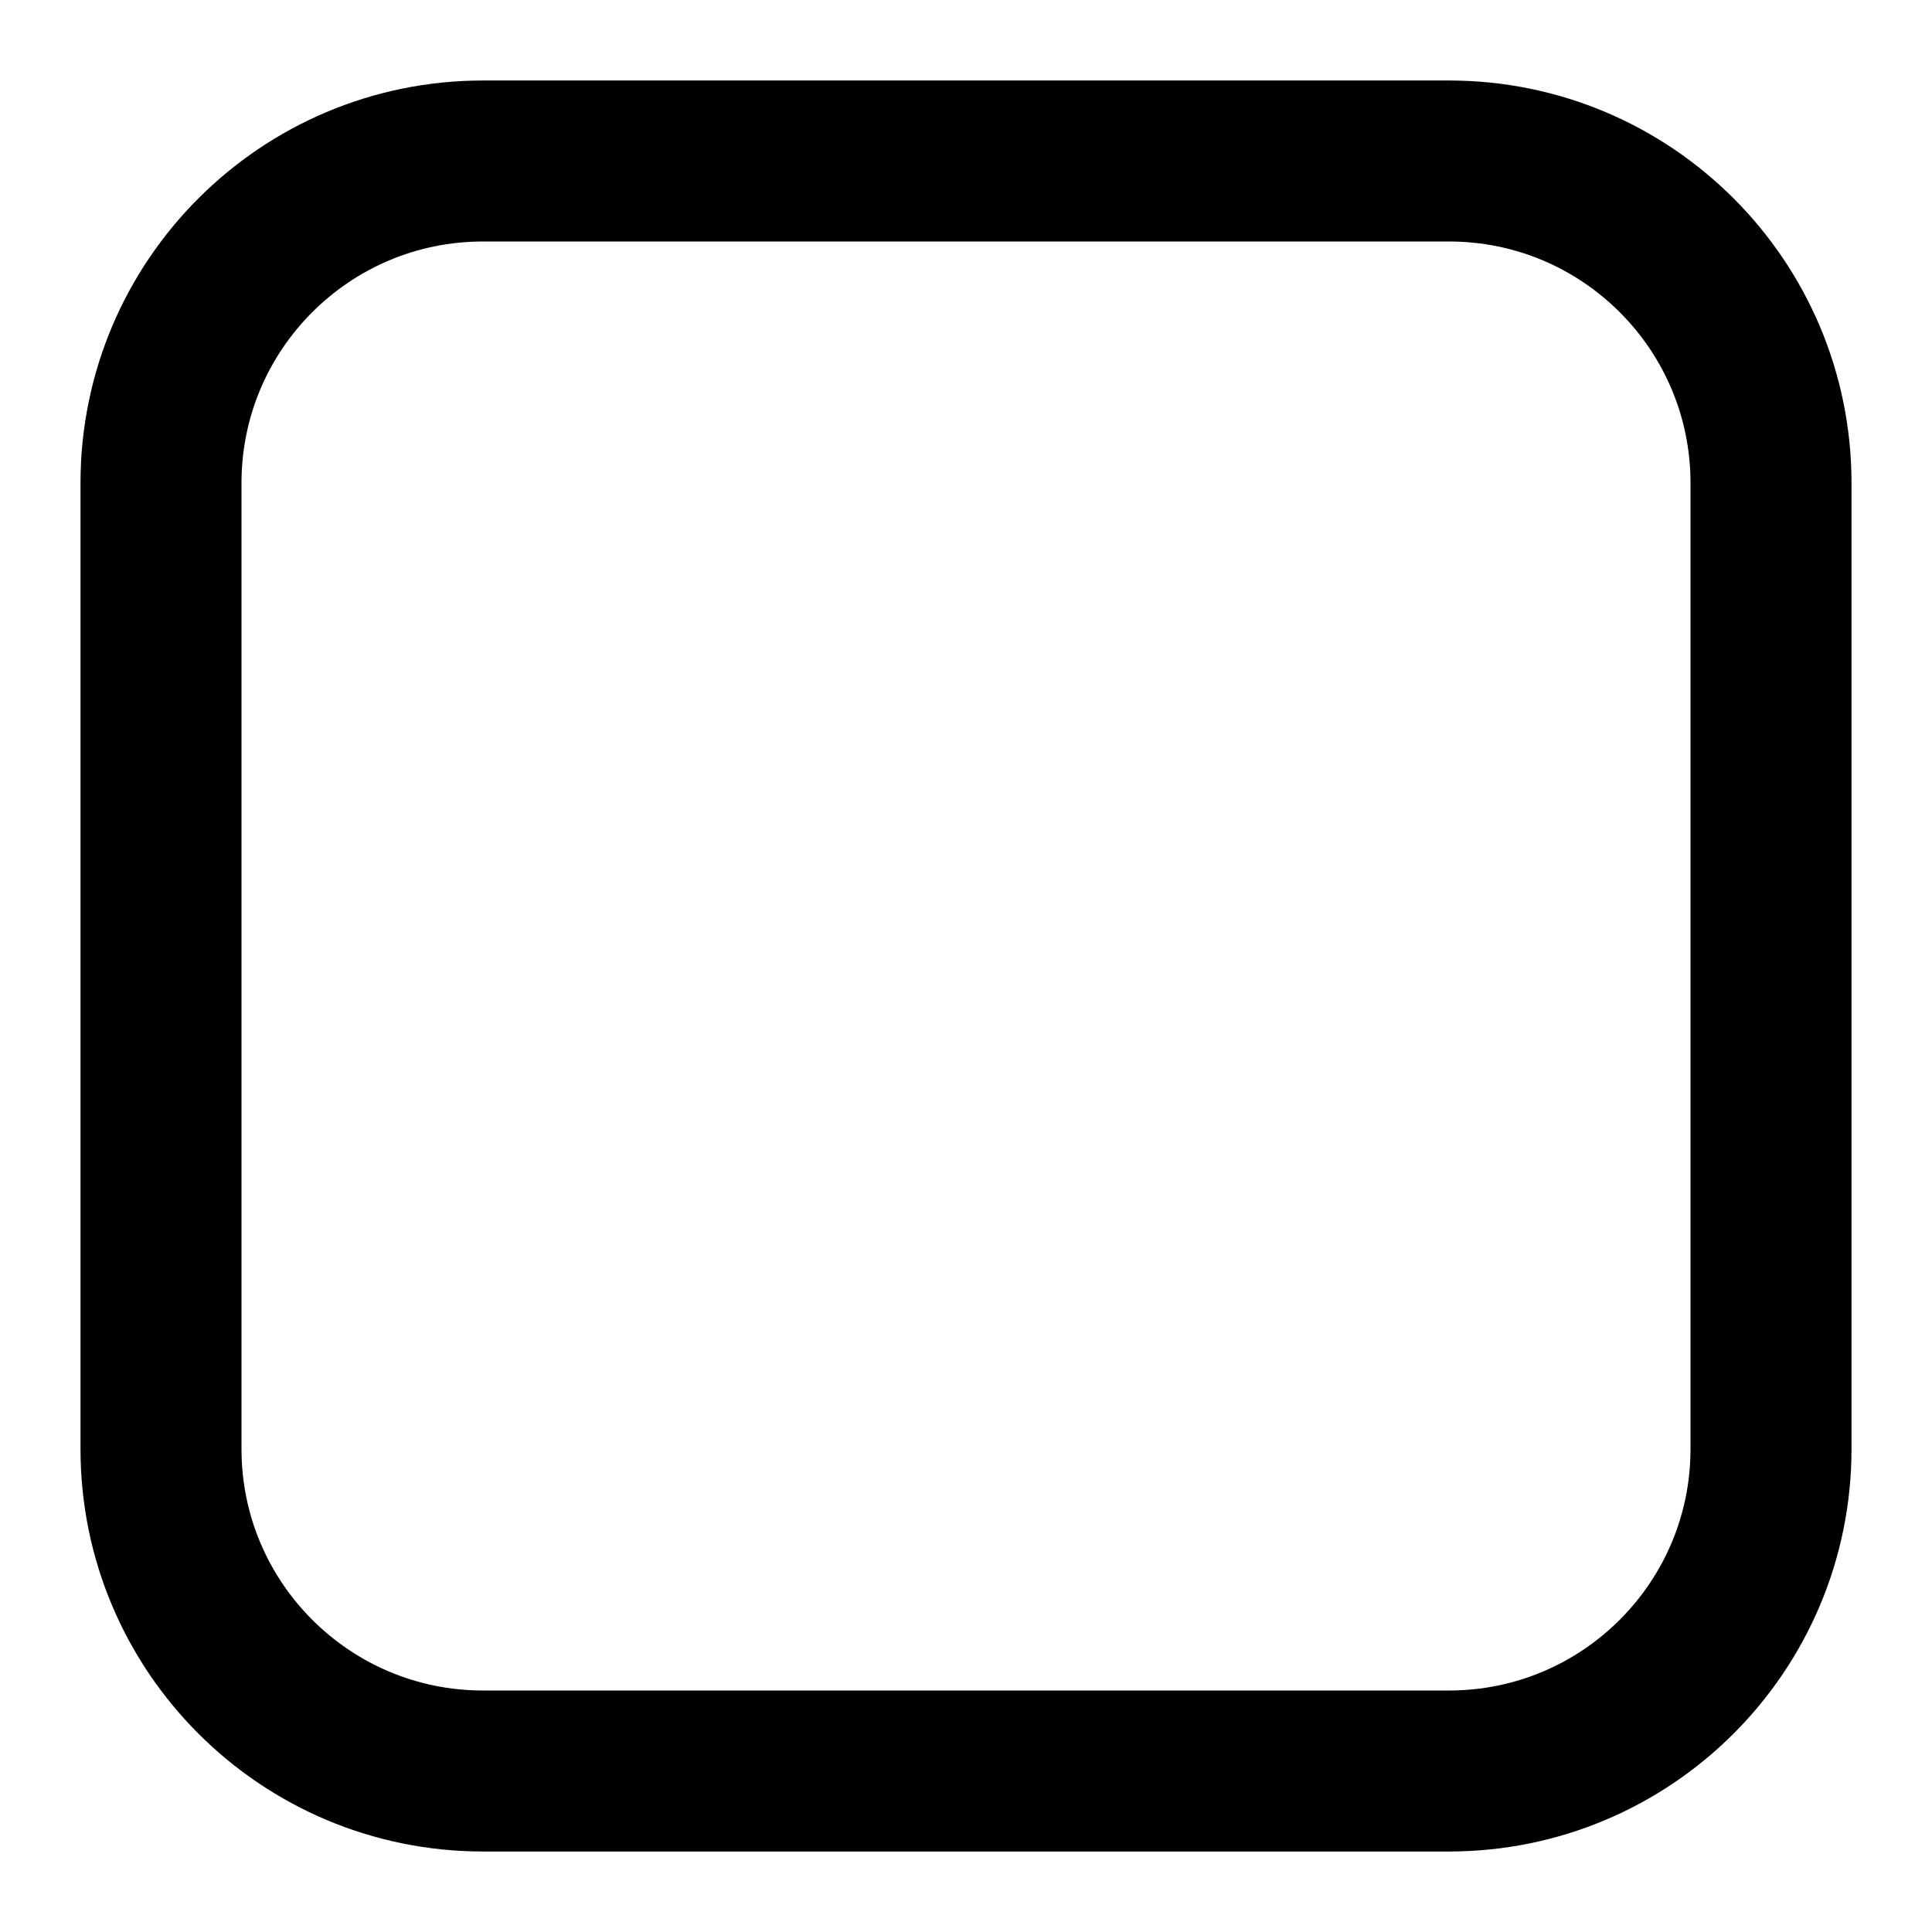
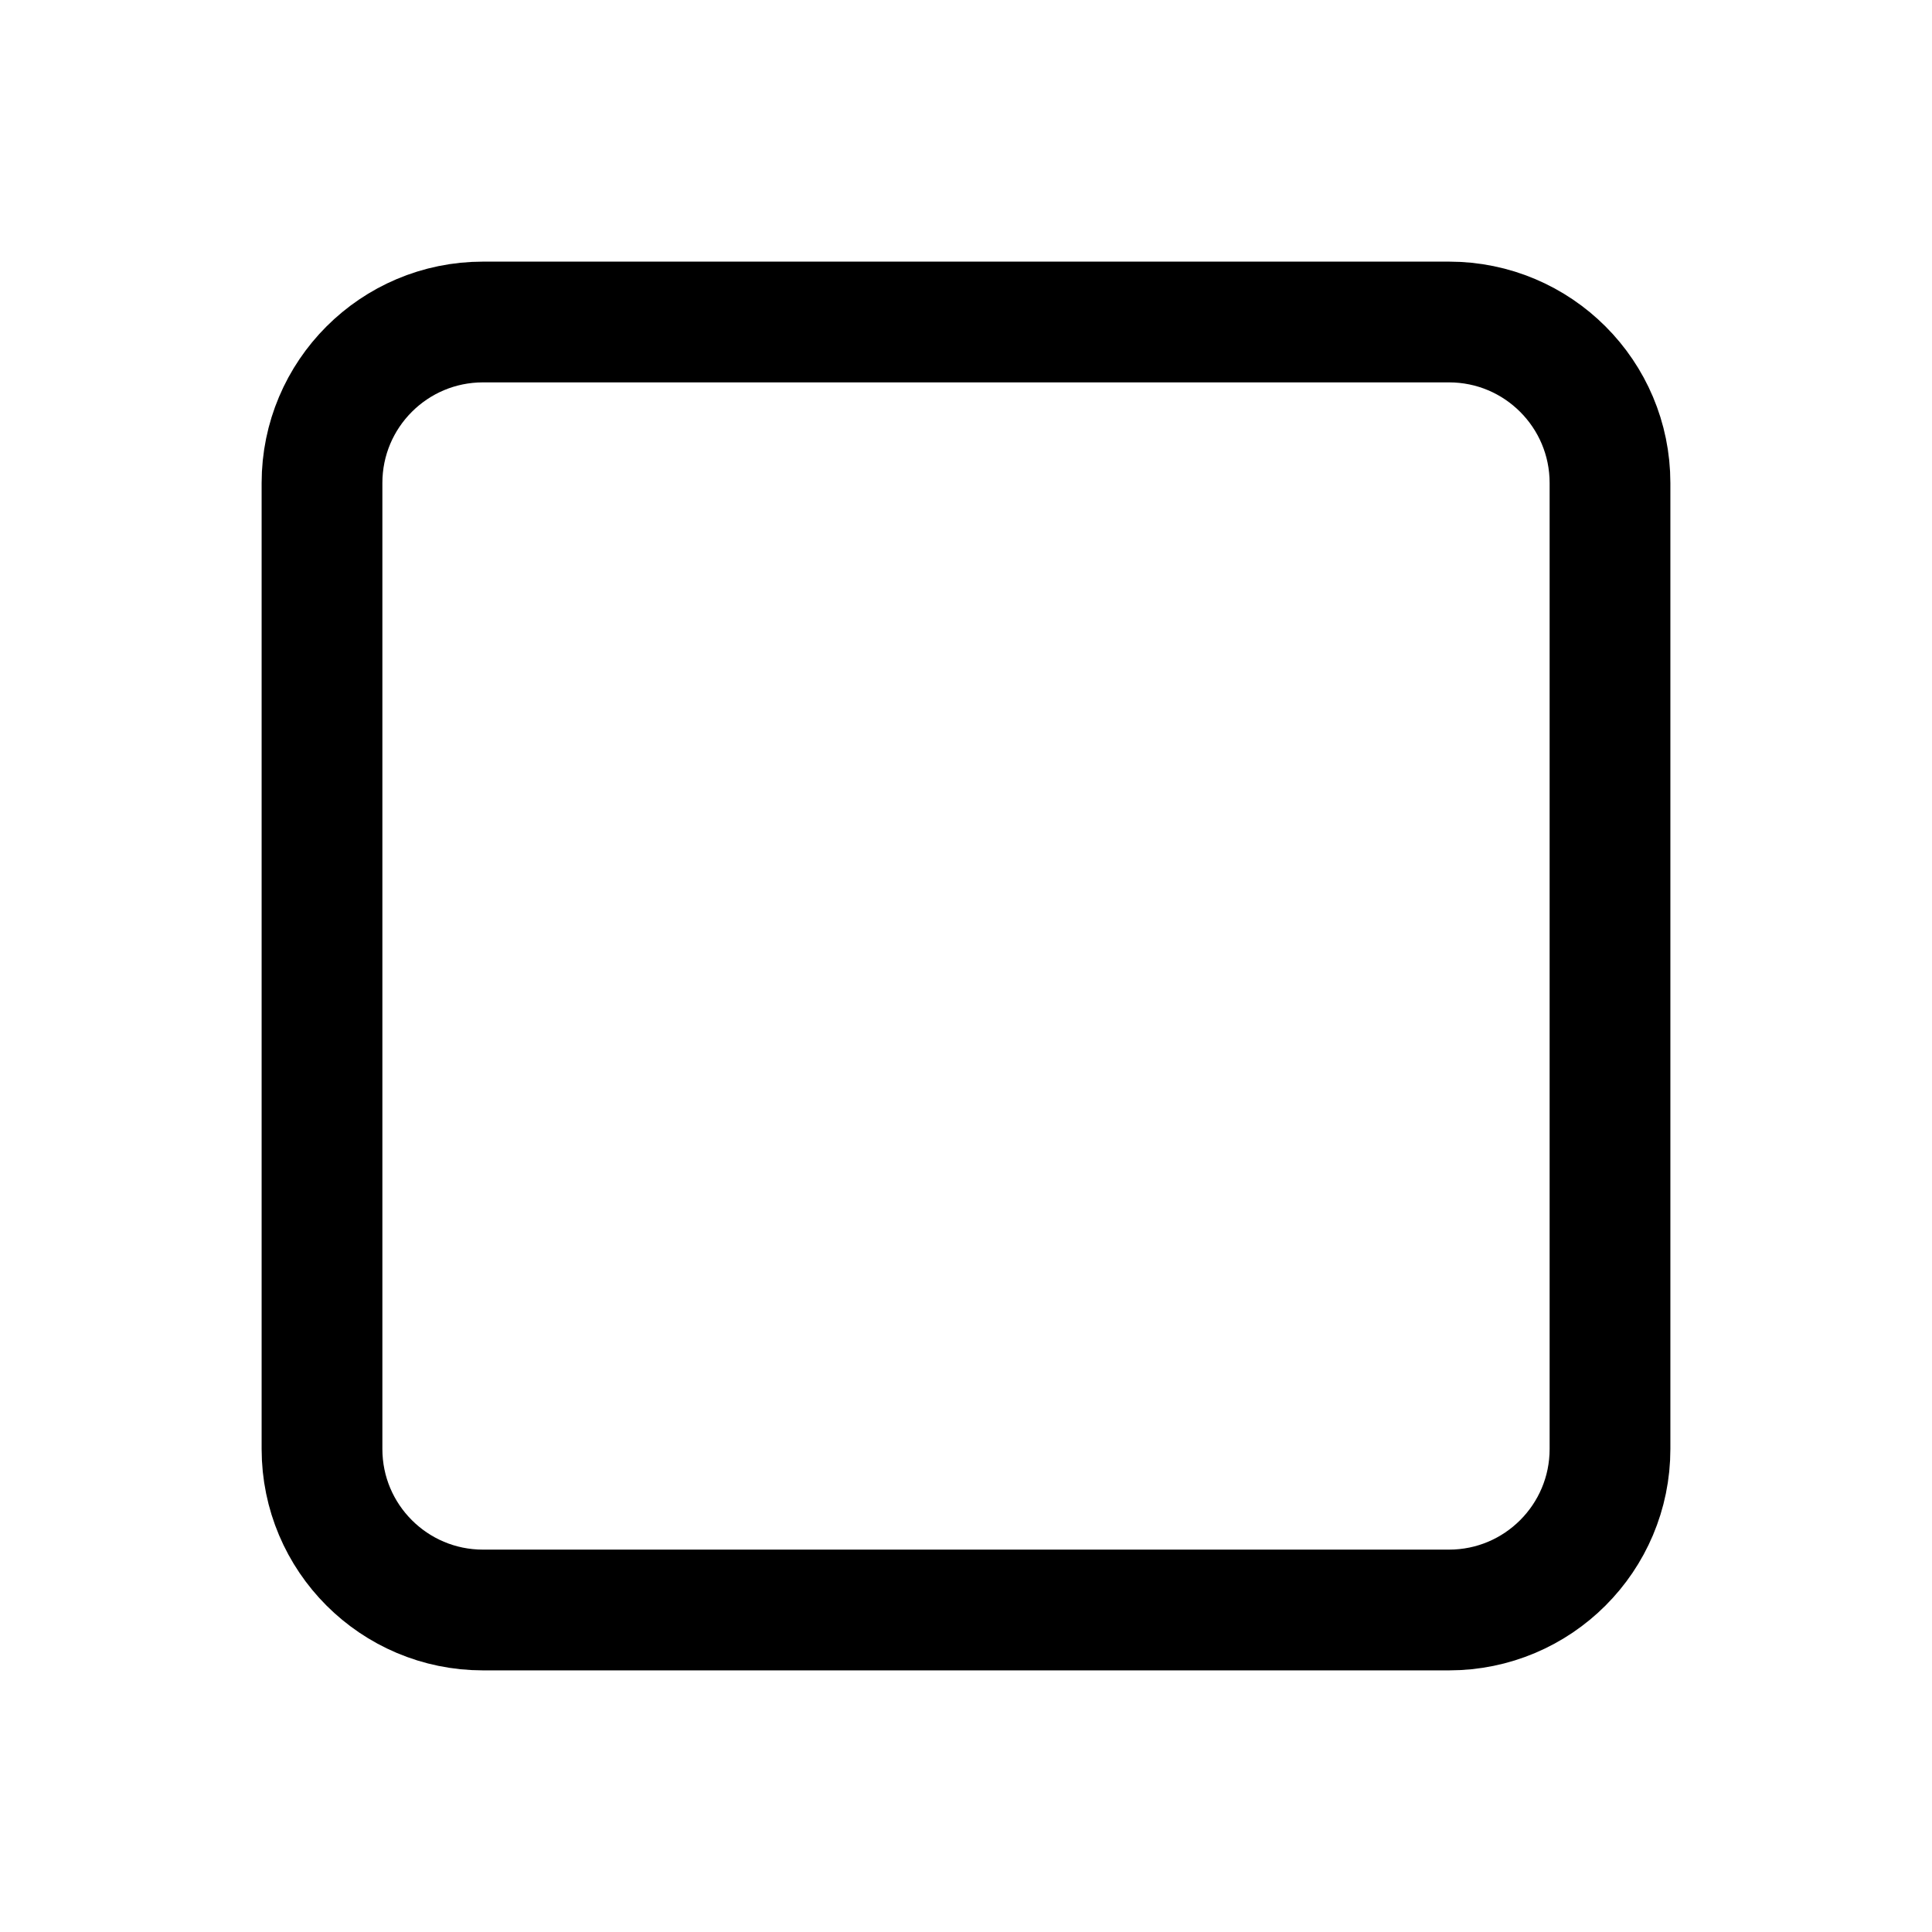
- <svg xmlns="http://www.w3.org/2000/svg" height="24px" viewBox="0 0 24 24" width="24px" fill="#000000">
-   <rect x="2" y="2" width="20" height="20" rx="4" ry="4" fill="none" stroke="#000000" stroke-width="2" />
+ <svg xmlns="http://www.w3.org/2000/svg" viewBox="0 0 24 24" height="24px" width="24px" fill="none" stroke="#000000" stroke-width="2" stroke-linecap="round" stroke-linejoin="round">
+   <g stroke-width="1.5">
+     <path stroke="none" d="M0 0h24v24H0z" fill="none" />
+     <rect x="4" y="4" width="16" height="16" rx="2" />
+   </g>
</svg>
